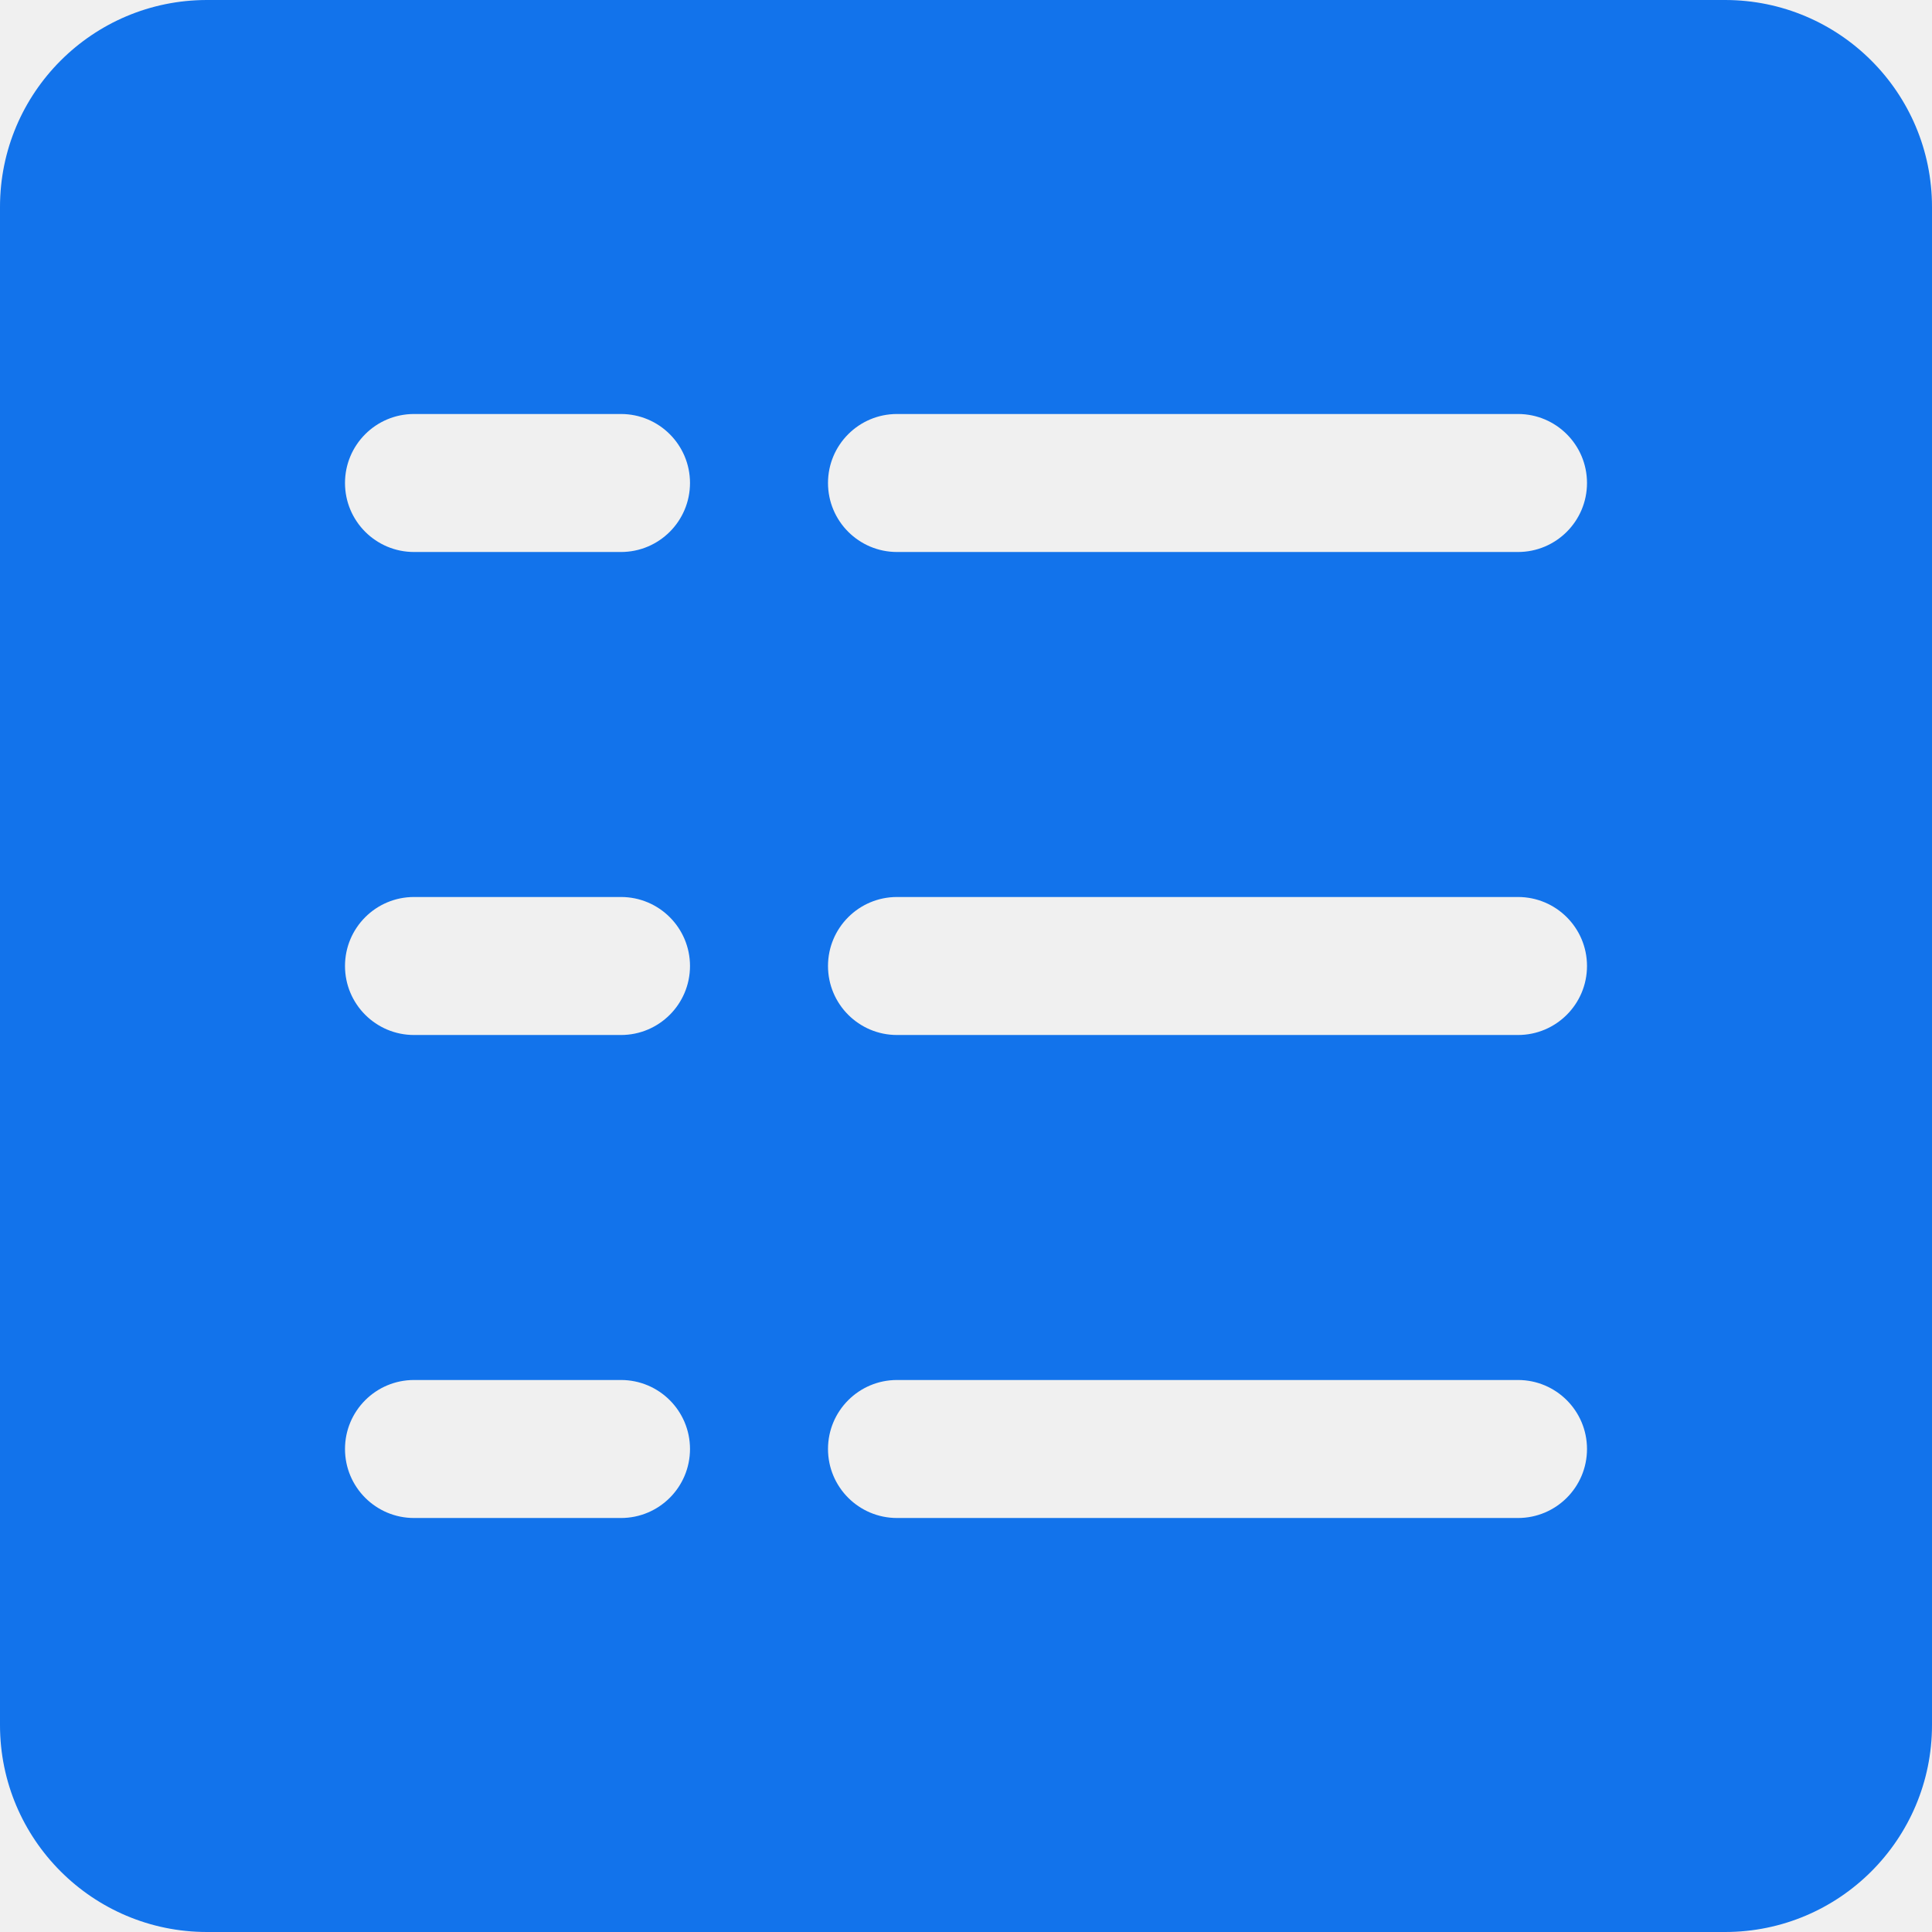
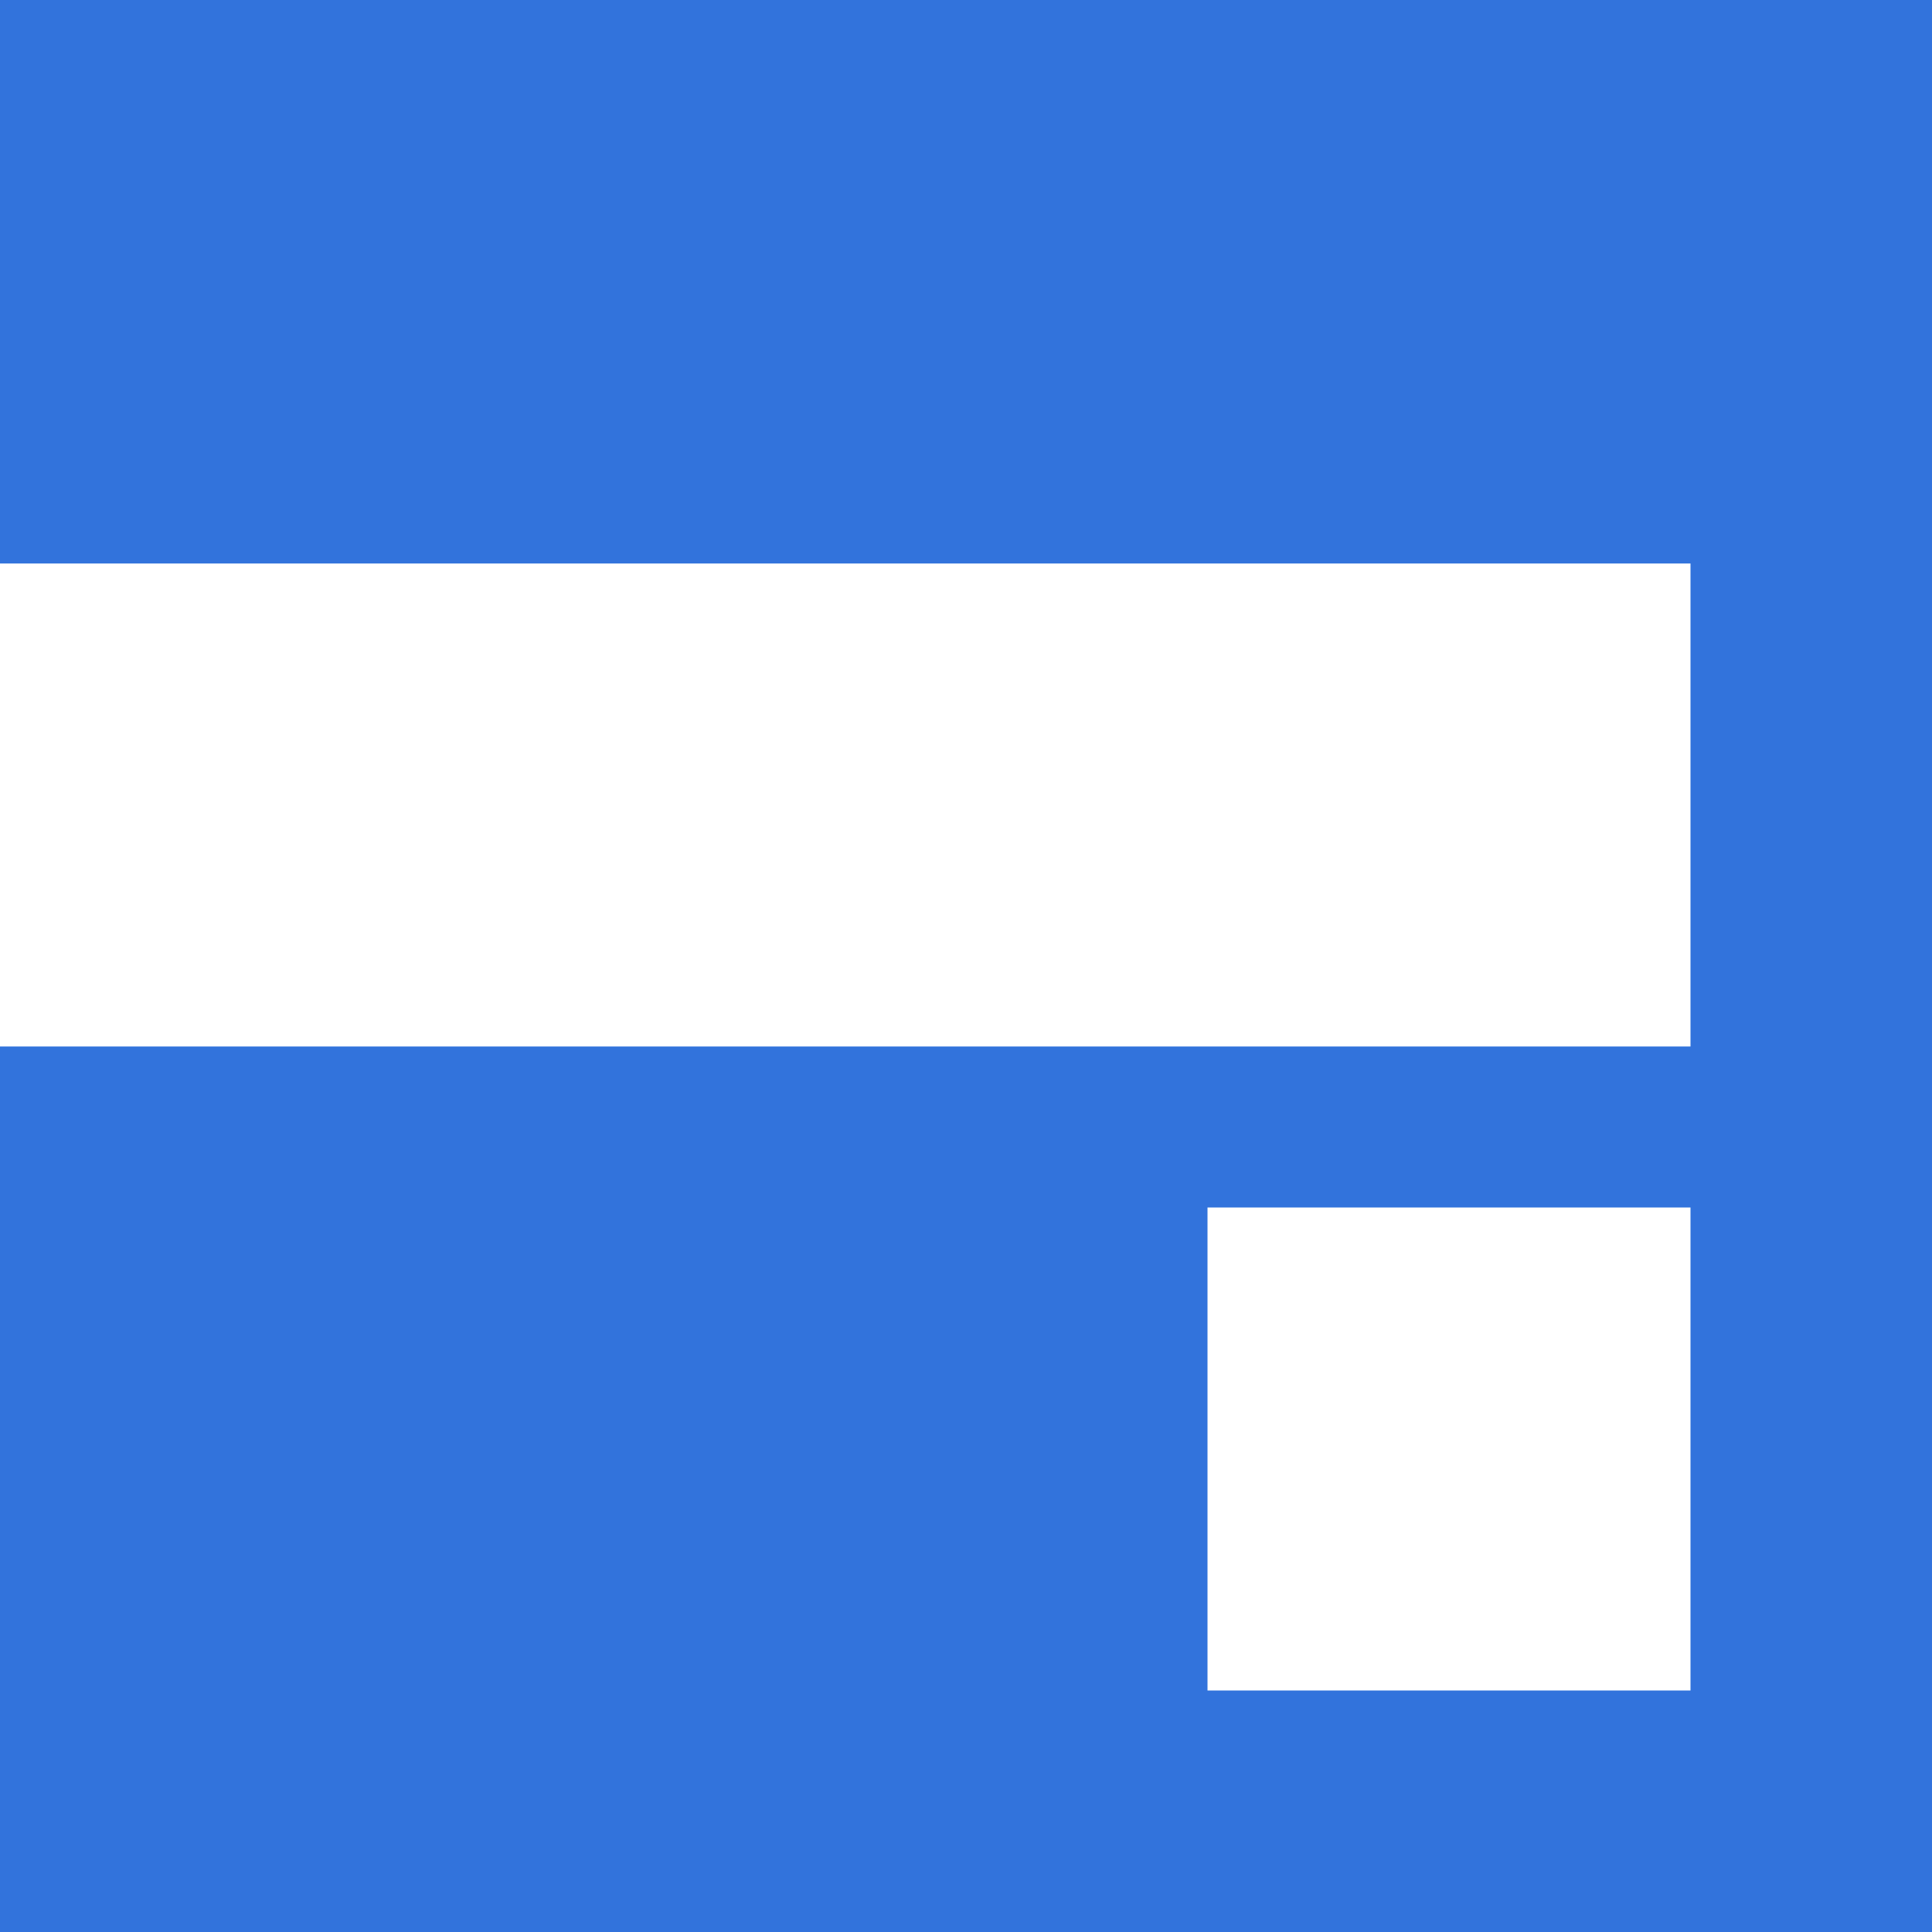
- <svg xmlns="http://www.w3.org/2000/svg" viewBox="0 0 477.867 477.867" width="512" height="512">
-   <path d="M426.667 0H51.2C22.923 0 0 22.923 0 51.2v375.467c0 28.277 22.923 51.2 51.2 51.2h375.467c28.277 0 51.2-22.923 51.2-51.2V51.2c0-28.277-22.923-51.2-51.2-51.2zM153.6 375.467h-51.2A17.07 17.07 0 0 1 85.333 358.4a17.07 17.07 0 0 1 17.067-17.067h51.2a17.07 17.07 0 0 1 17.067 17.067 17.07 17.07 0 0 1-17.067 17.067zm0-119.467h-51.2a17.07 17.07 0 0 1-17.067-17.067 17.07 17.07 0 0 1 17.067-17.067h51.2a17.07 17.07 0 0 1 17.067 17.067A17.07 17.07 0 0 1 153.6 256zm0-119.467h-51.2a17.07 17.07 0 0 1-17.067-17.067A17.07 17.07 0 0 1 102.4 102.4h51.2a17.07 17.07 0 0 1 17.067 17.067 17.07 17.07 0 0 1-17.067 17.066zm221.867 238.934h-153.6A17.07 17.07 0 0 1 204.8 358.4a17.07 17.07 0 0 1 17.067-17.067h153.6a17.07 17.07 0 0 1 17.067 17.067 17.07 17.07 0 0 1-17.067 17.067zm0-119.467h-153.6a17.07 17.07 0 0 1-17.067-17.067 17.07 17.07 0 0 1 17.067-17.067h153.6a17.07 17.07 0 0 1 17.067 17.067A17.07 17.07 0 0 1 375.467 256zm0-119.467h-153.6a17.07 17.07 0 0 1-17.067-17.067 17.07 17.07 0 0 1 17.067-17.067h153.6a17.07 17.07 0 0 1 17.067 17.067 17.07 17.07 0 0 1-17.067 17.067z" fill="#1273eb" />
+ <svg xmlns="http://www.w3.org/2000/svg" width="24px" height="24px" viewBox="0 0 24 24" version="1.1">
+   <g id="Artboard" stroke="none" stroke-width="1" fill="none" fill-rule="evenodd">
+     <rect id="Rectangle" fill="#FFFFFF" x="0" y="0" width="24" height="24" />
+     <path d="M24,-8.81448655e-13 L24,24 L-1.19193544e-12,24 L-5.15143483e-14,13 L21,13 L21,7 L-5.15143483e-14,7 L-1.18838273e-12,-8.85857383e-13 L24,-8.81448655e-13 Z M15,15 L15,21 L21,21 L21,15 L15,15 Z" id="Combined-Shape" fill="#3273DC" />
+   </g>
</svg>
